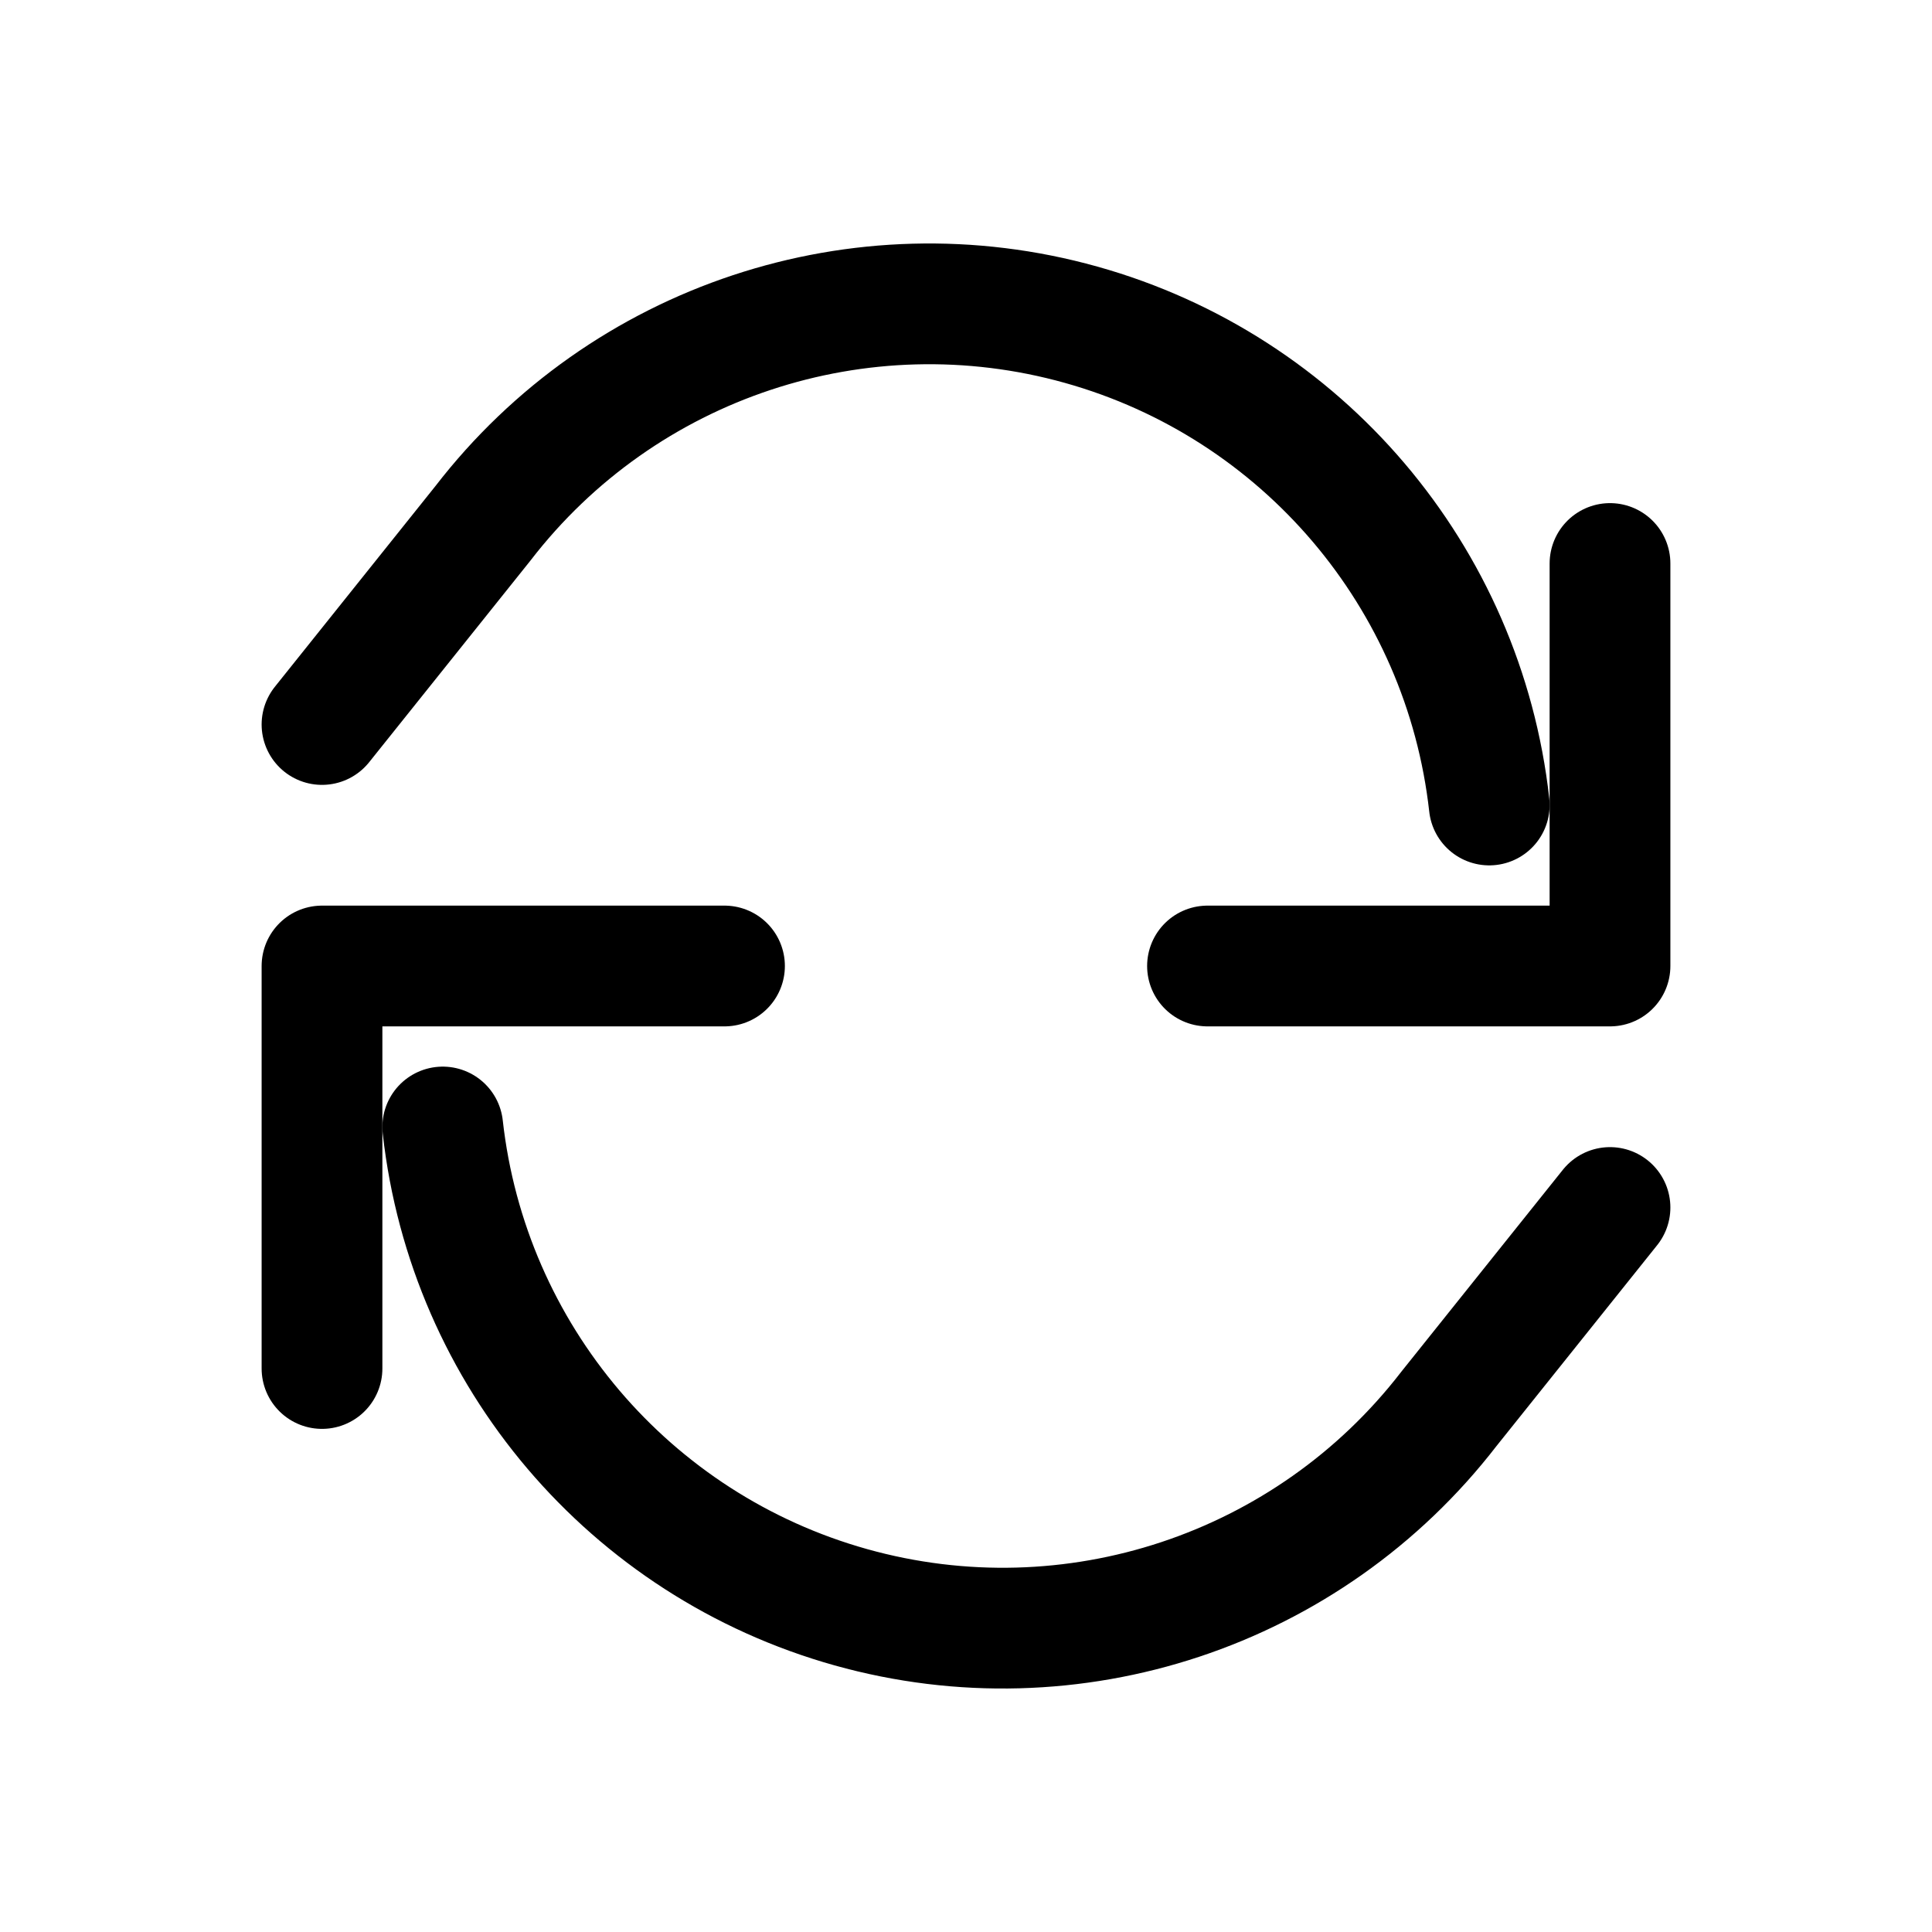
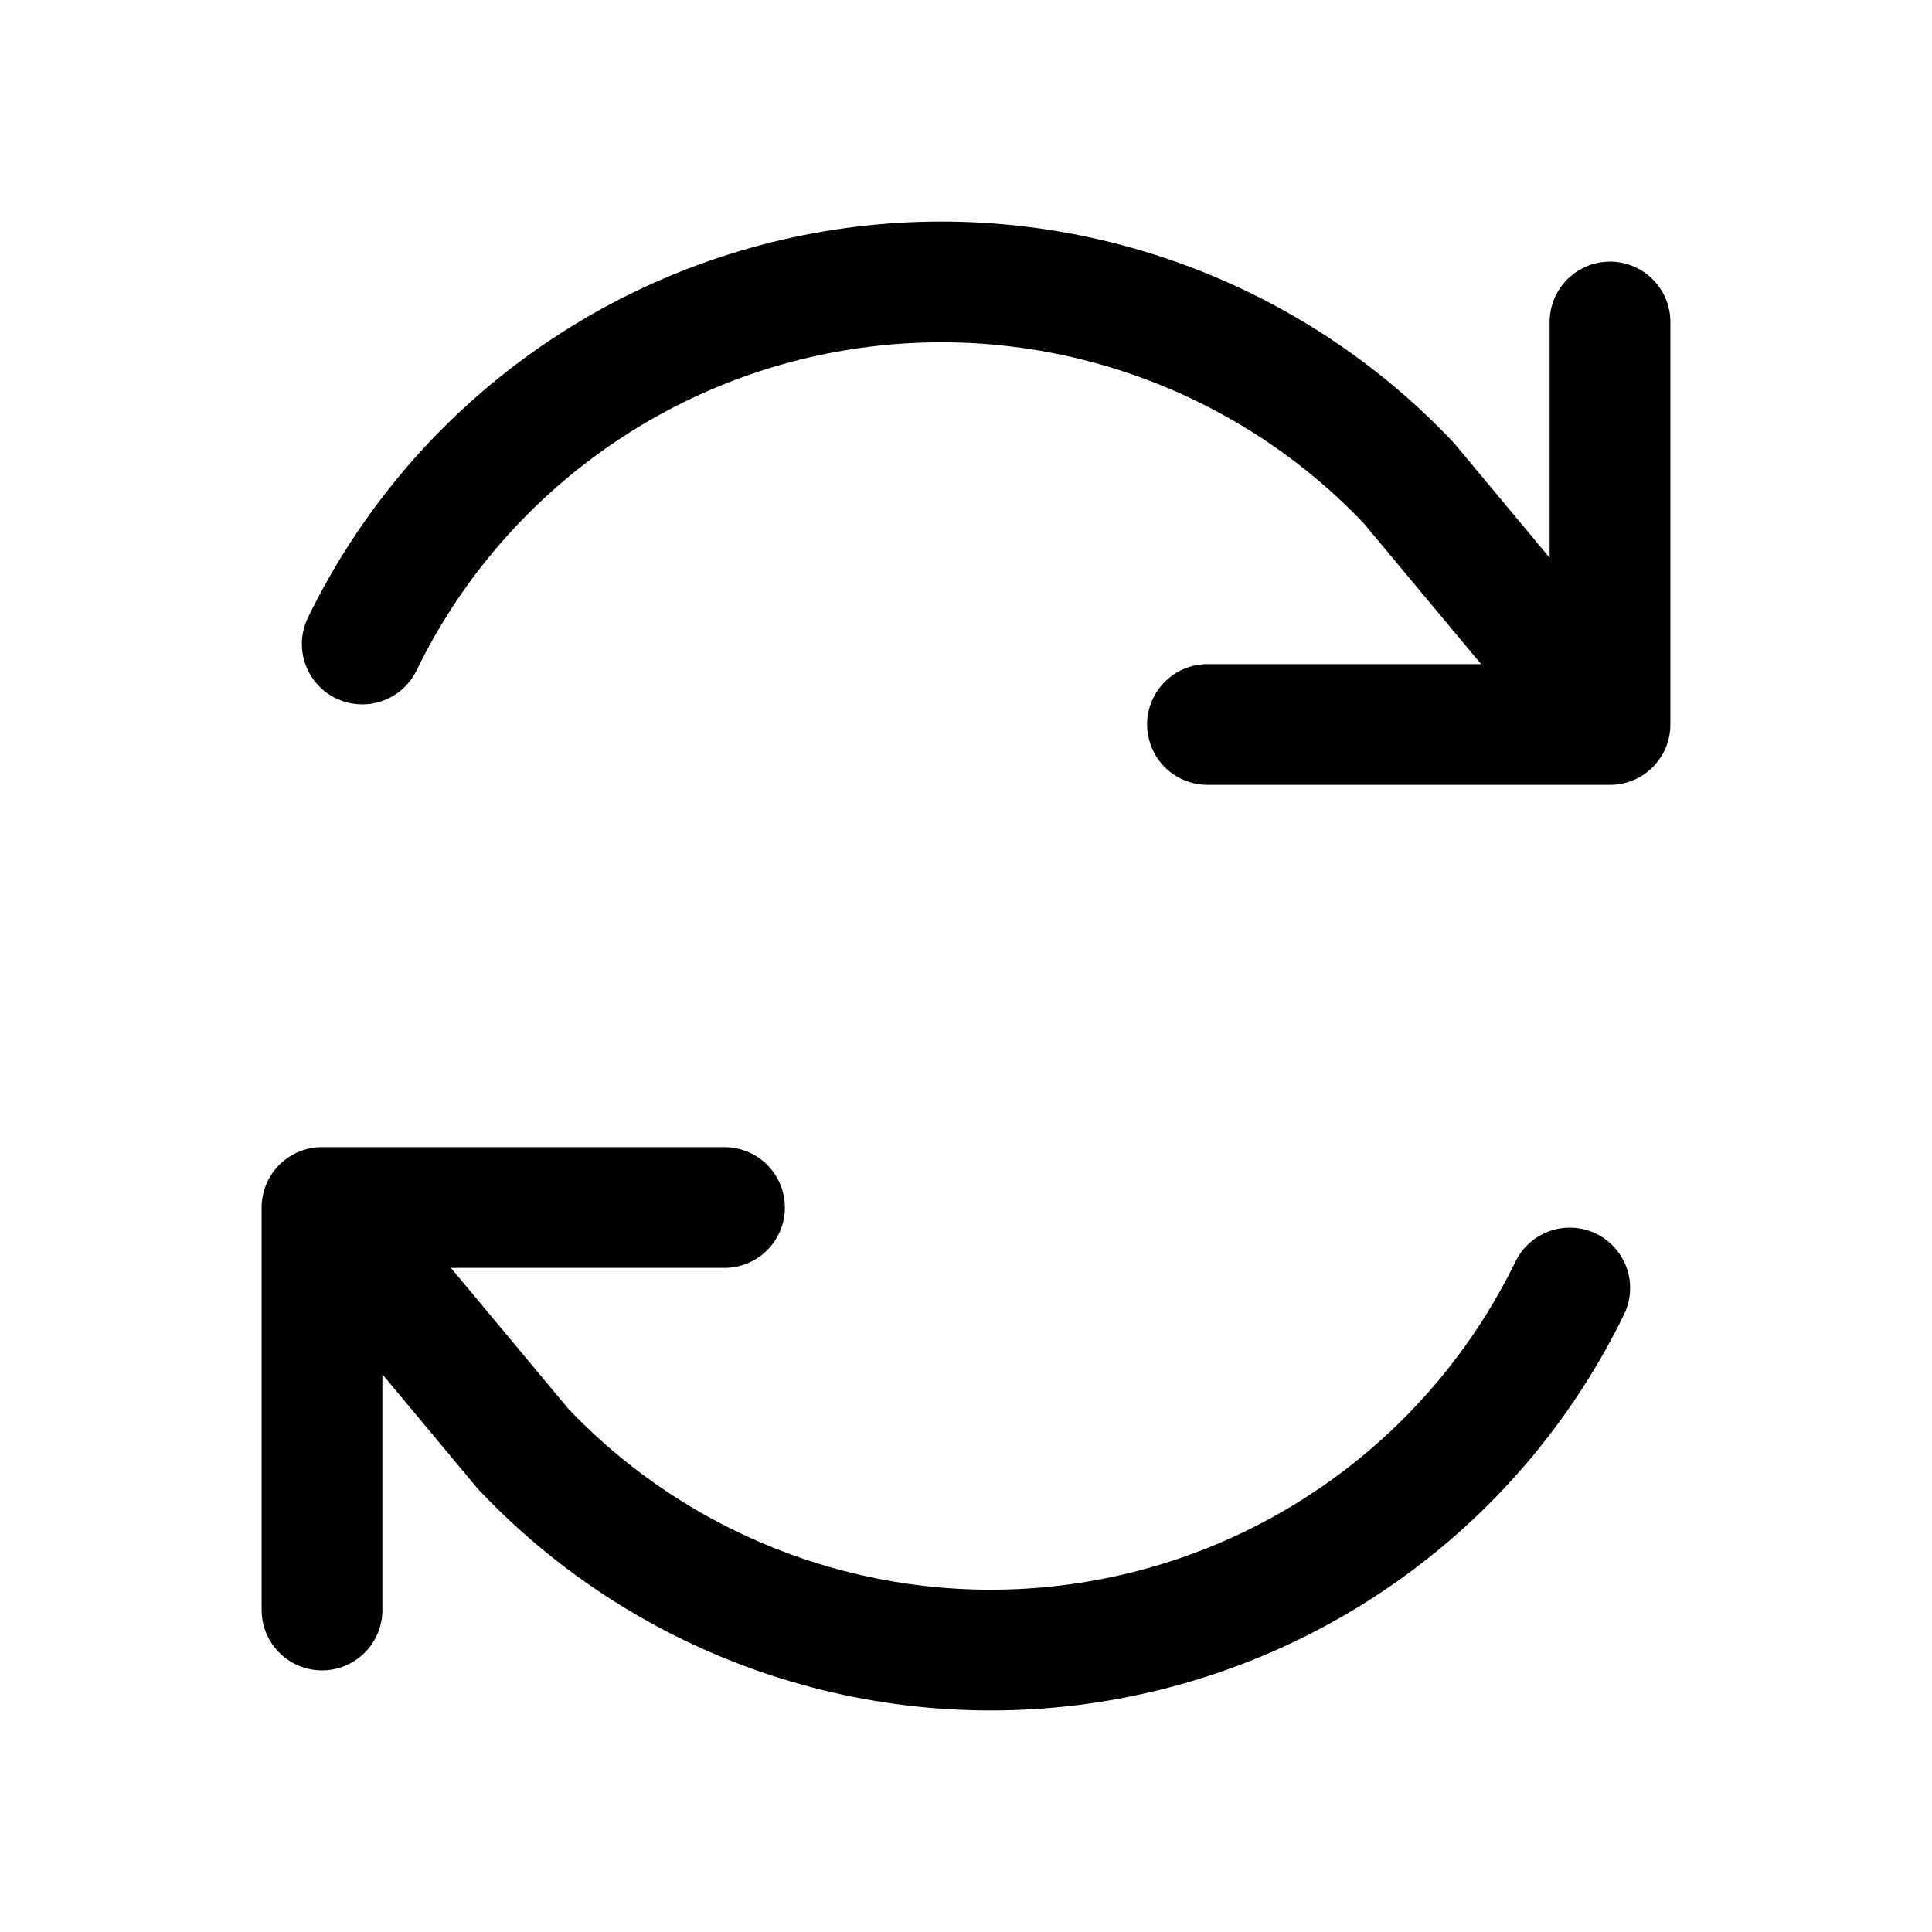
<svg xmlns="http://www.w3.org/2000/svg" viewBox="0 0 24 24" fill="none" stroke="currentColor" stroke-width="1.5" stroke-linecap="round" stroke-linejoin="round" aria-hidden="true">
-   <path d="M20 7v5h-5M4 17v-5h5" />
-   <path d="M18.5 10A7 7 0 0 0 6 6.5L4 9M5.5 14A7 7 0 0 0 18 17.5l2-2.5" />
+   <path d="M4.5 8a8 8 0 0 1 13-2L20 9M20 4v5h-5" />
+   <path d="M19.5 16a8 8 0 0 1-13 2L4 15M4 20v-5h5" />
</svg>
